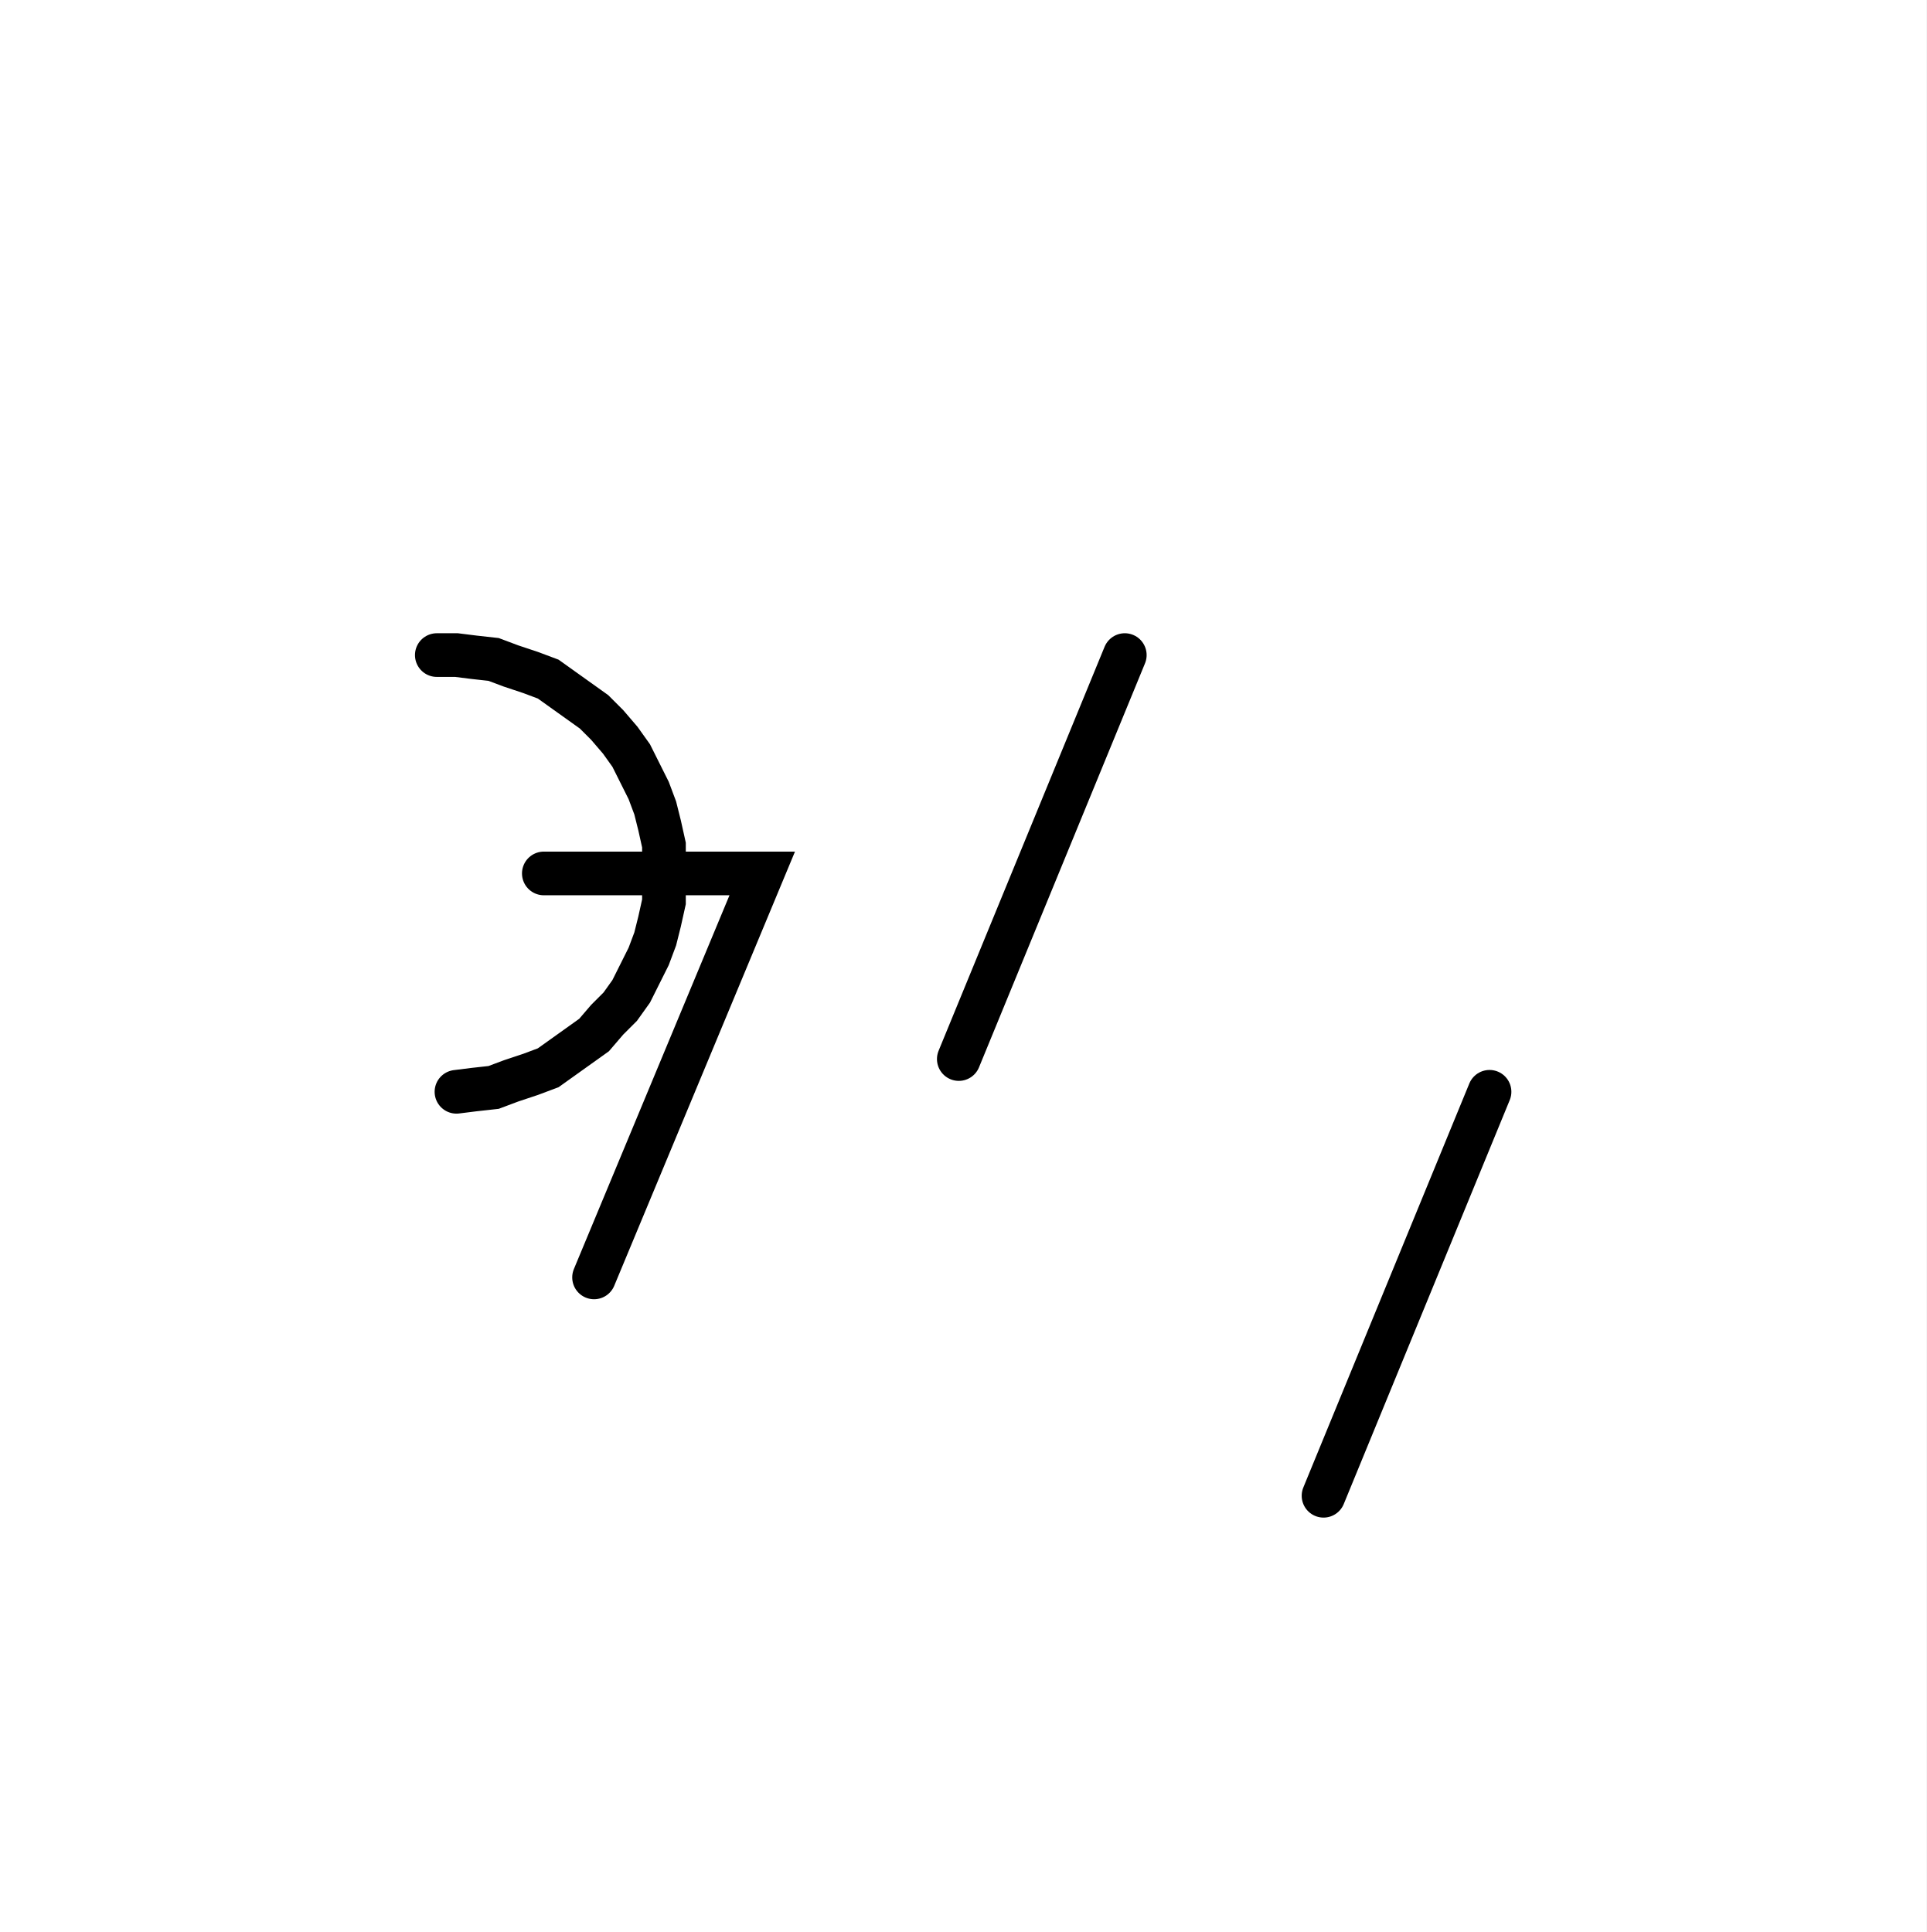
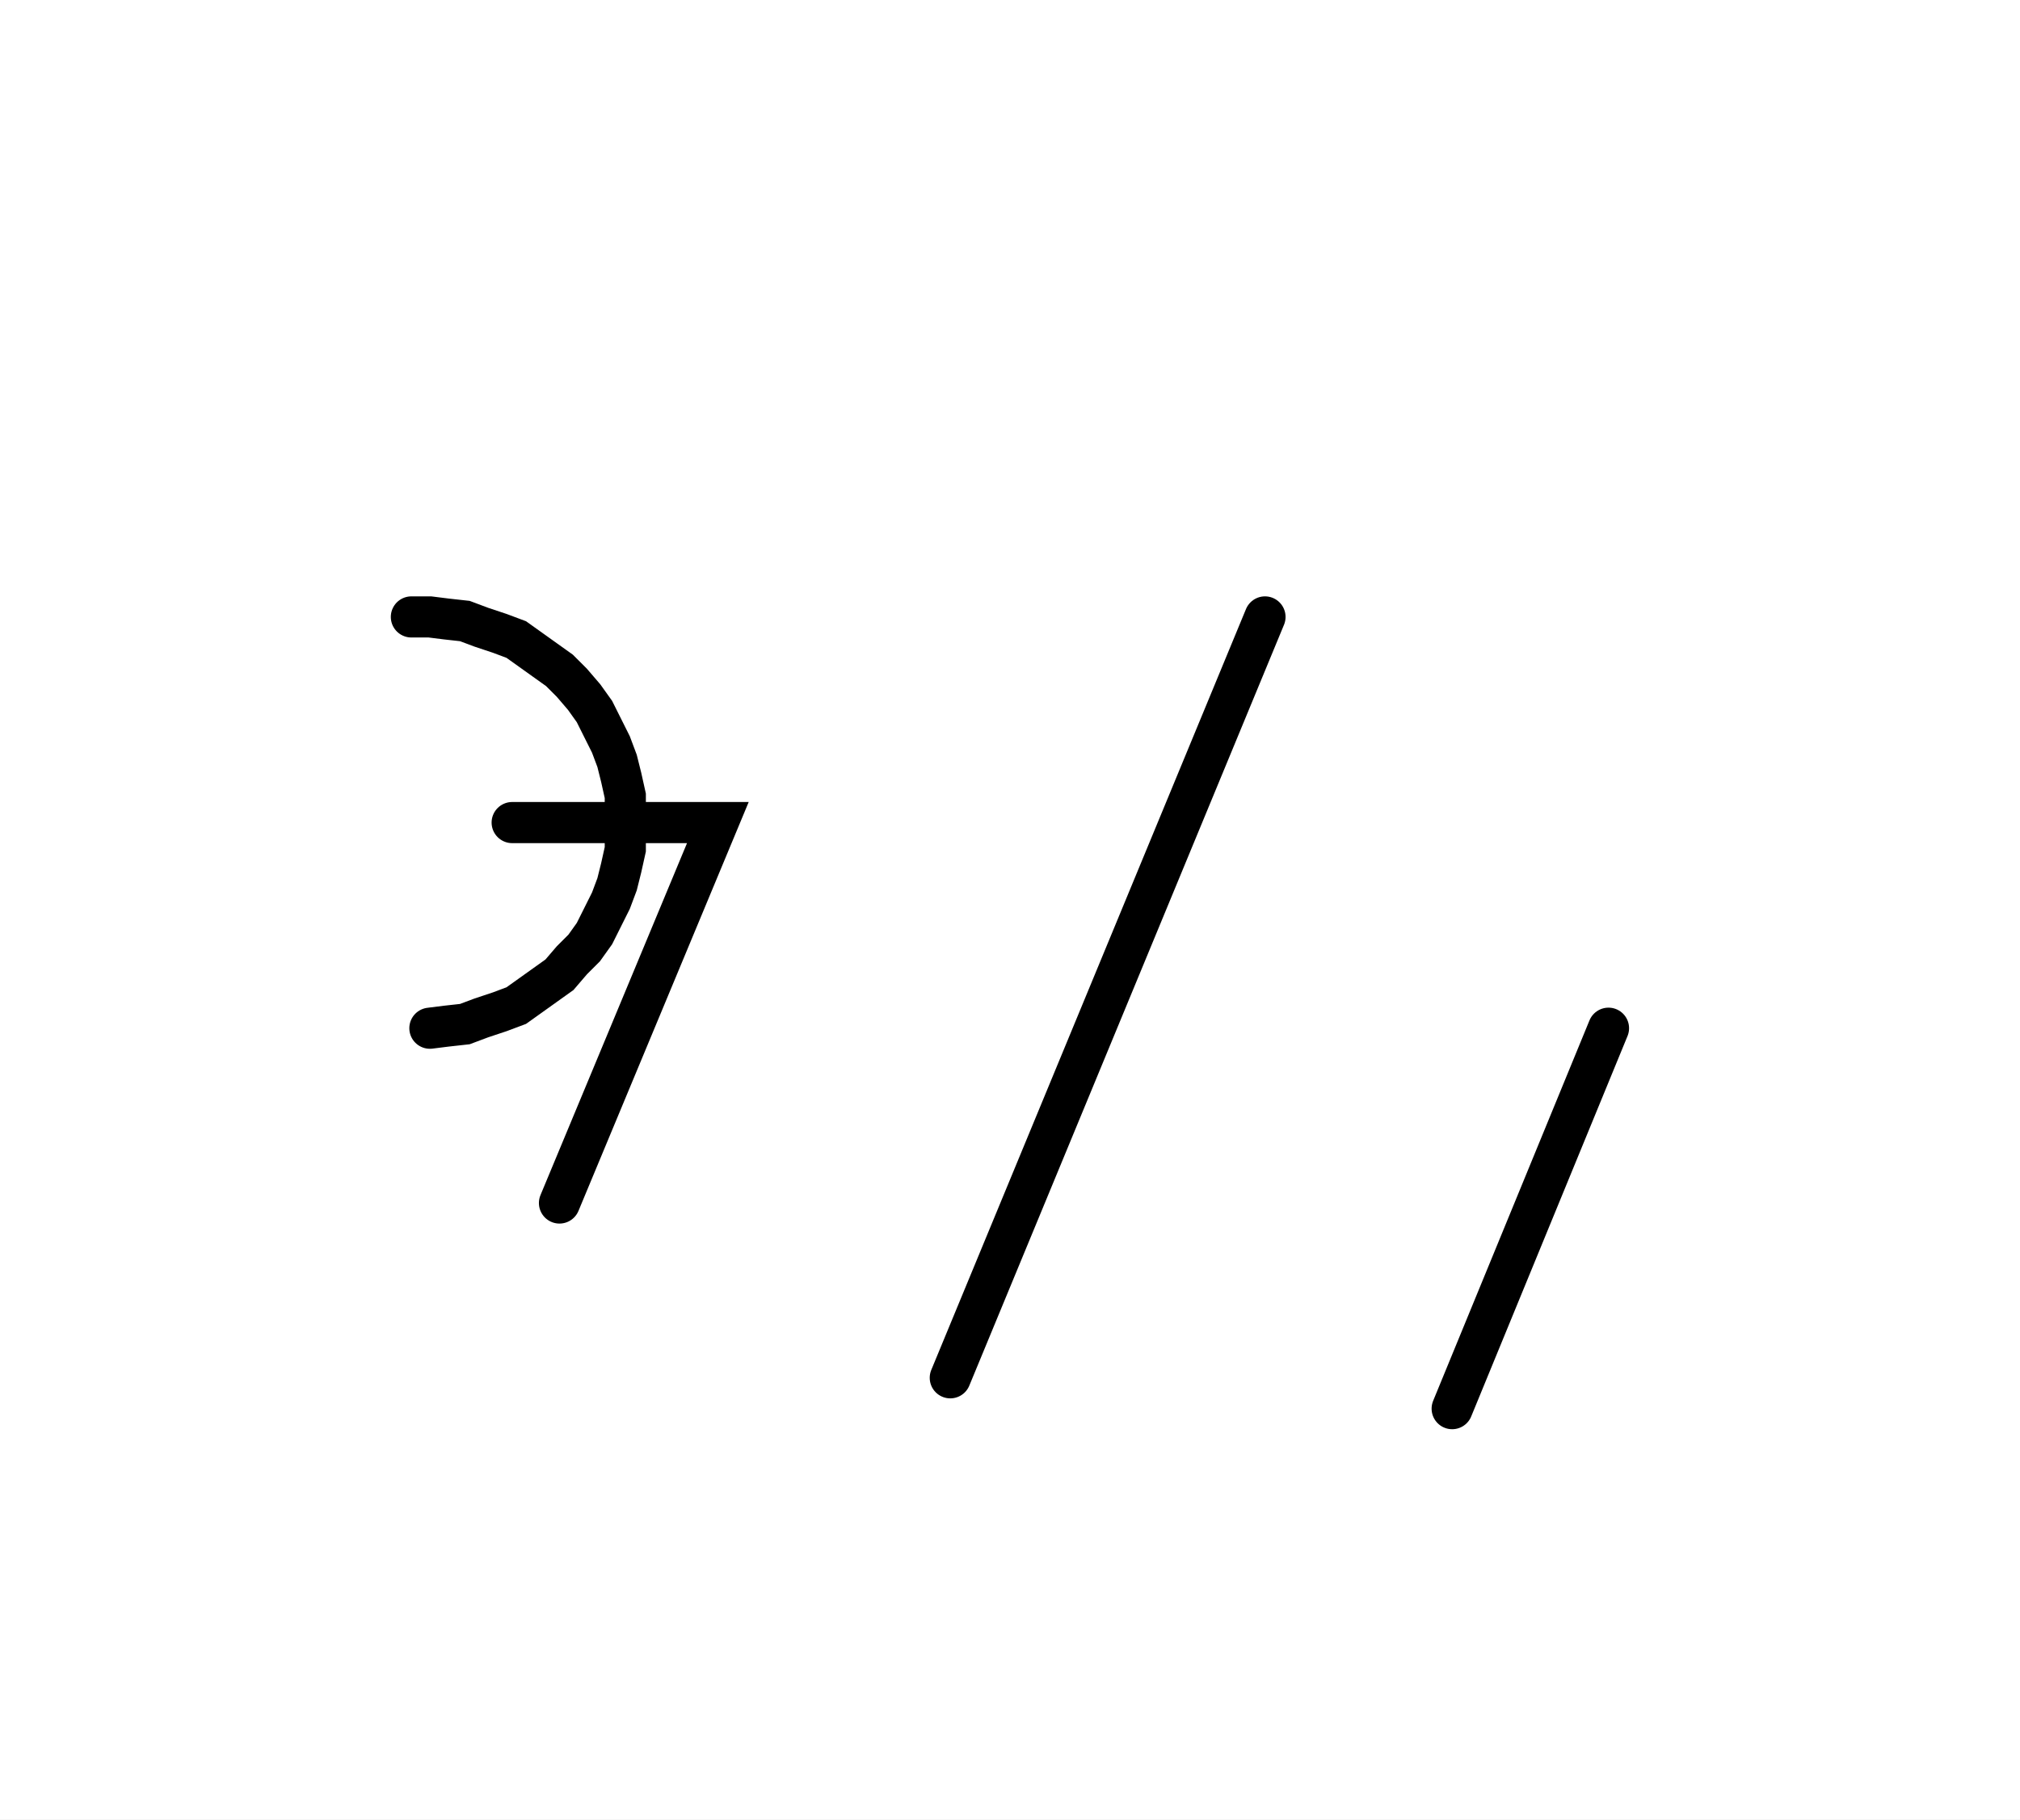
- <svg xmlns="http://www.w3.org/2000/svg" width="88.206" height="88.478" style="fill:none; stroke-linecap:round;">
+ <svg xmlns="http://www.w3.org/2000/svg" width="98.206" height="88.478" style="fill:none; stroke-linecap:round;">
  <rect width="100%" height="100%" fill="#FFFFFF" />
  <path stroke="#000000" stroke-width="2" d="M 75,75" />
  <path stroke="#000000" stroke-width="2" d="M 20,30 20.9,30 21.7,30.1 22.6,30.2 23.4,30.5 24.3,30.8 25.1,31.1 25.8,31.6 26.5,32.1 27.2,32.6 27.8,33.2 28.4,33.9 28.9,34.6 29.3,35.4 29.7,36.2 30,37 30.2,37.8 30.4,38.7 30.4,39.6 30.4,40.4 30.4,41.3 30.2,42.2 30,43 29.7,43.8 29.3,44.6 28.9,45.4 28.4,46.1 27.8,46.7 27.2,47.4 26.5,47.9 25.8,48.4 25.1,48.9 24.3,49.2 23.4,49.5 22.6,49.8 21.7,49.9 20.9,50" />
  <path stroke="#000000" stroke-width="2" d="M 20.9,40" />
  <path stroke="#000000" stroke-width="2" d="M 24.9,40 34.9,40 27.2,58.5" />
  <path stroke="#000000" stroke-width="2" d="M 41.5,70" />
-   <path stroke="#000000" stroke-width="2" d="M 51.5,30 43.9,48.5" />
-   <path stroke="#000000" stroke-width="2" d="M 58.2,70" />
-   <path stroke="#000000" stroke-width="2" d="M 68.2,50 60.6,68.5" />
+   <path stroke="#000000" stroke-width="2" d="M 61.5,30 46.2,67" />
+   <path stroke="#000000" stroke-width="2" d="M 68.2,70" />
+   <path stroke="#000000" stroke-width="2" d="M 78.2,50 70.6,68.5" />
</svg>
